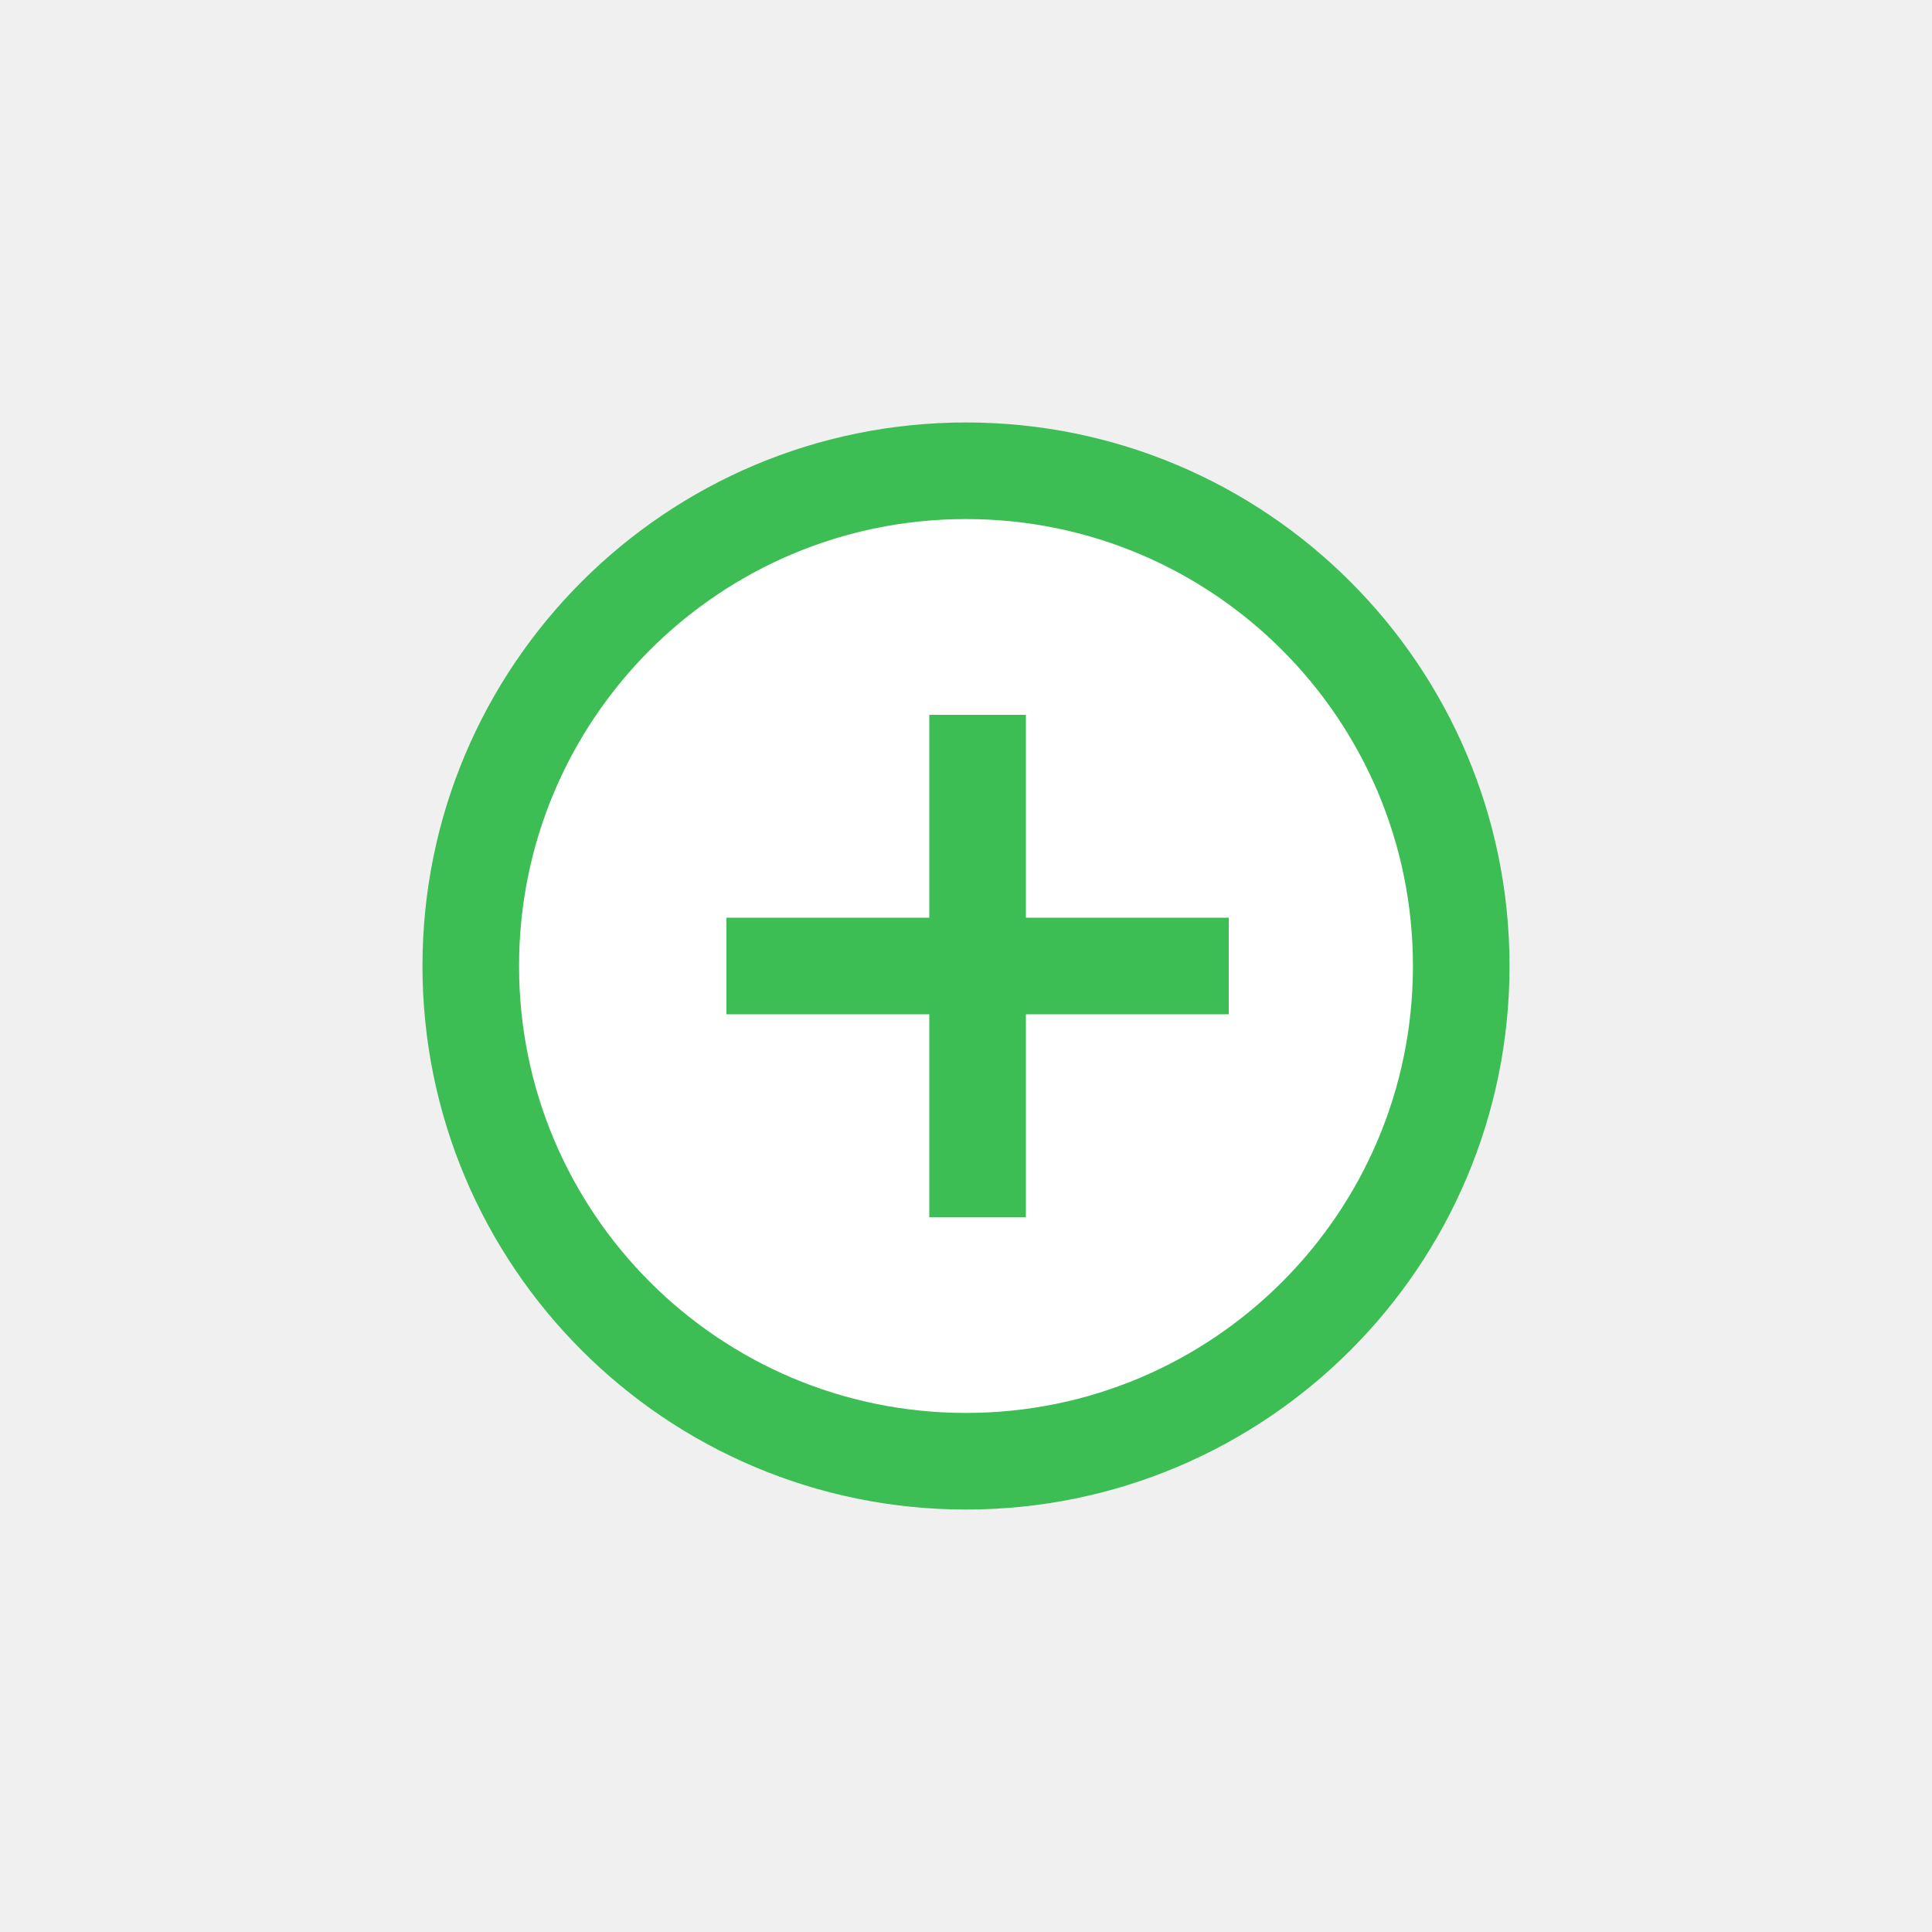
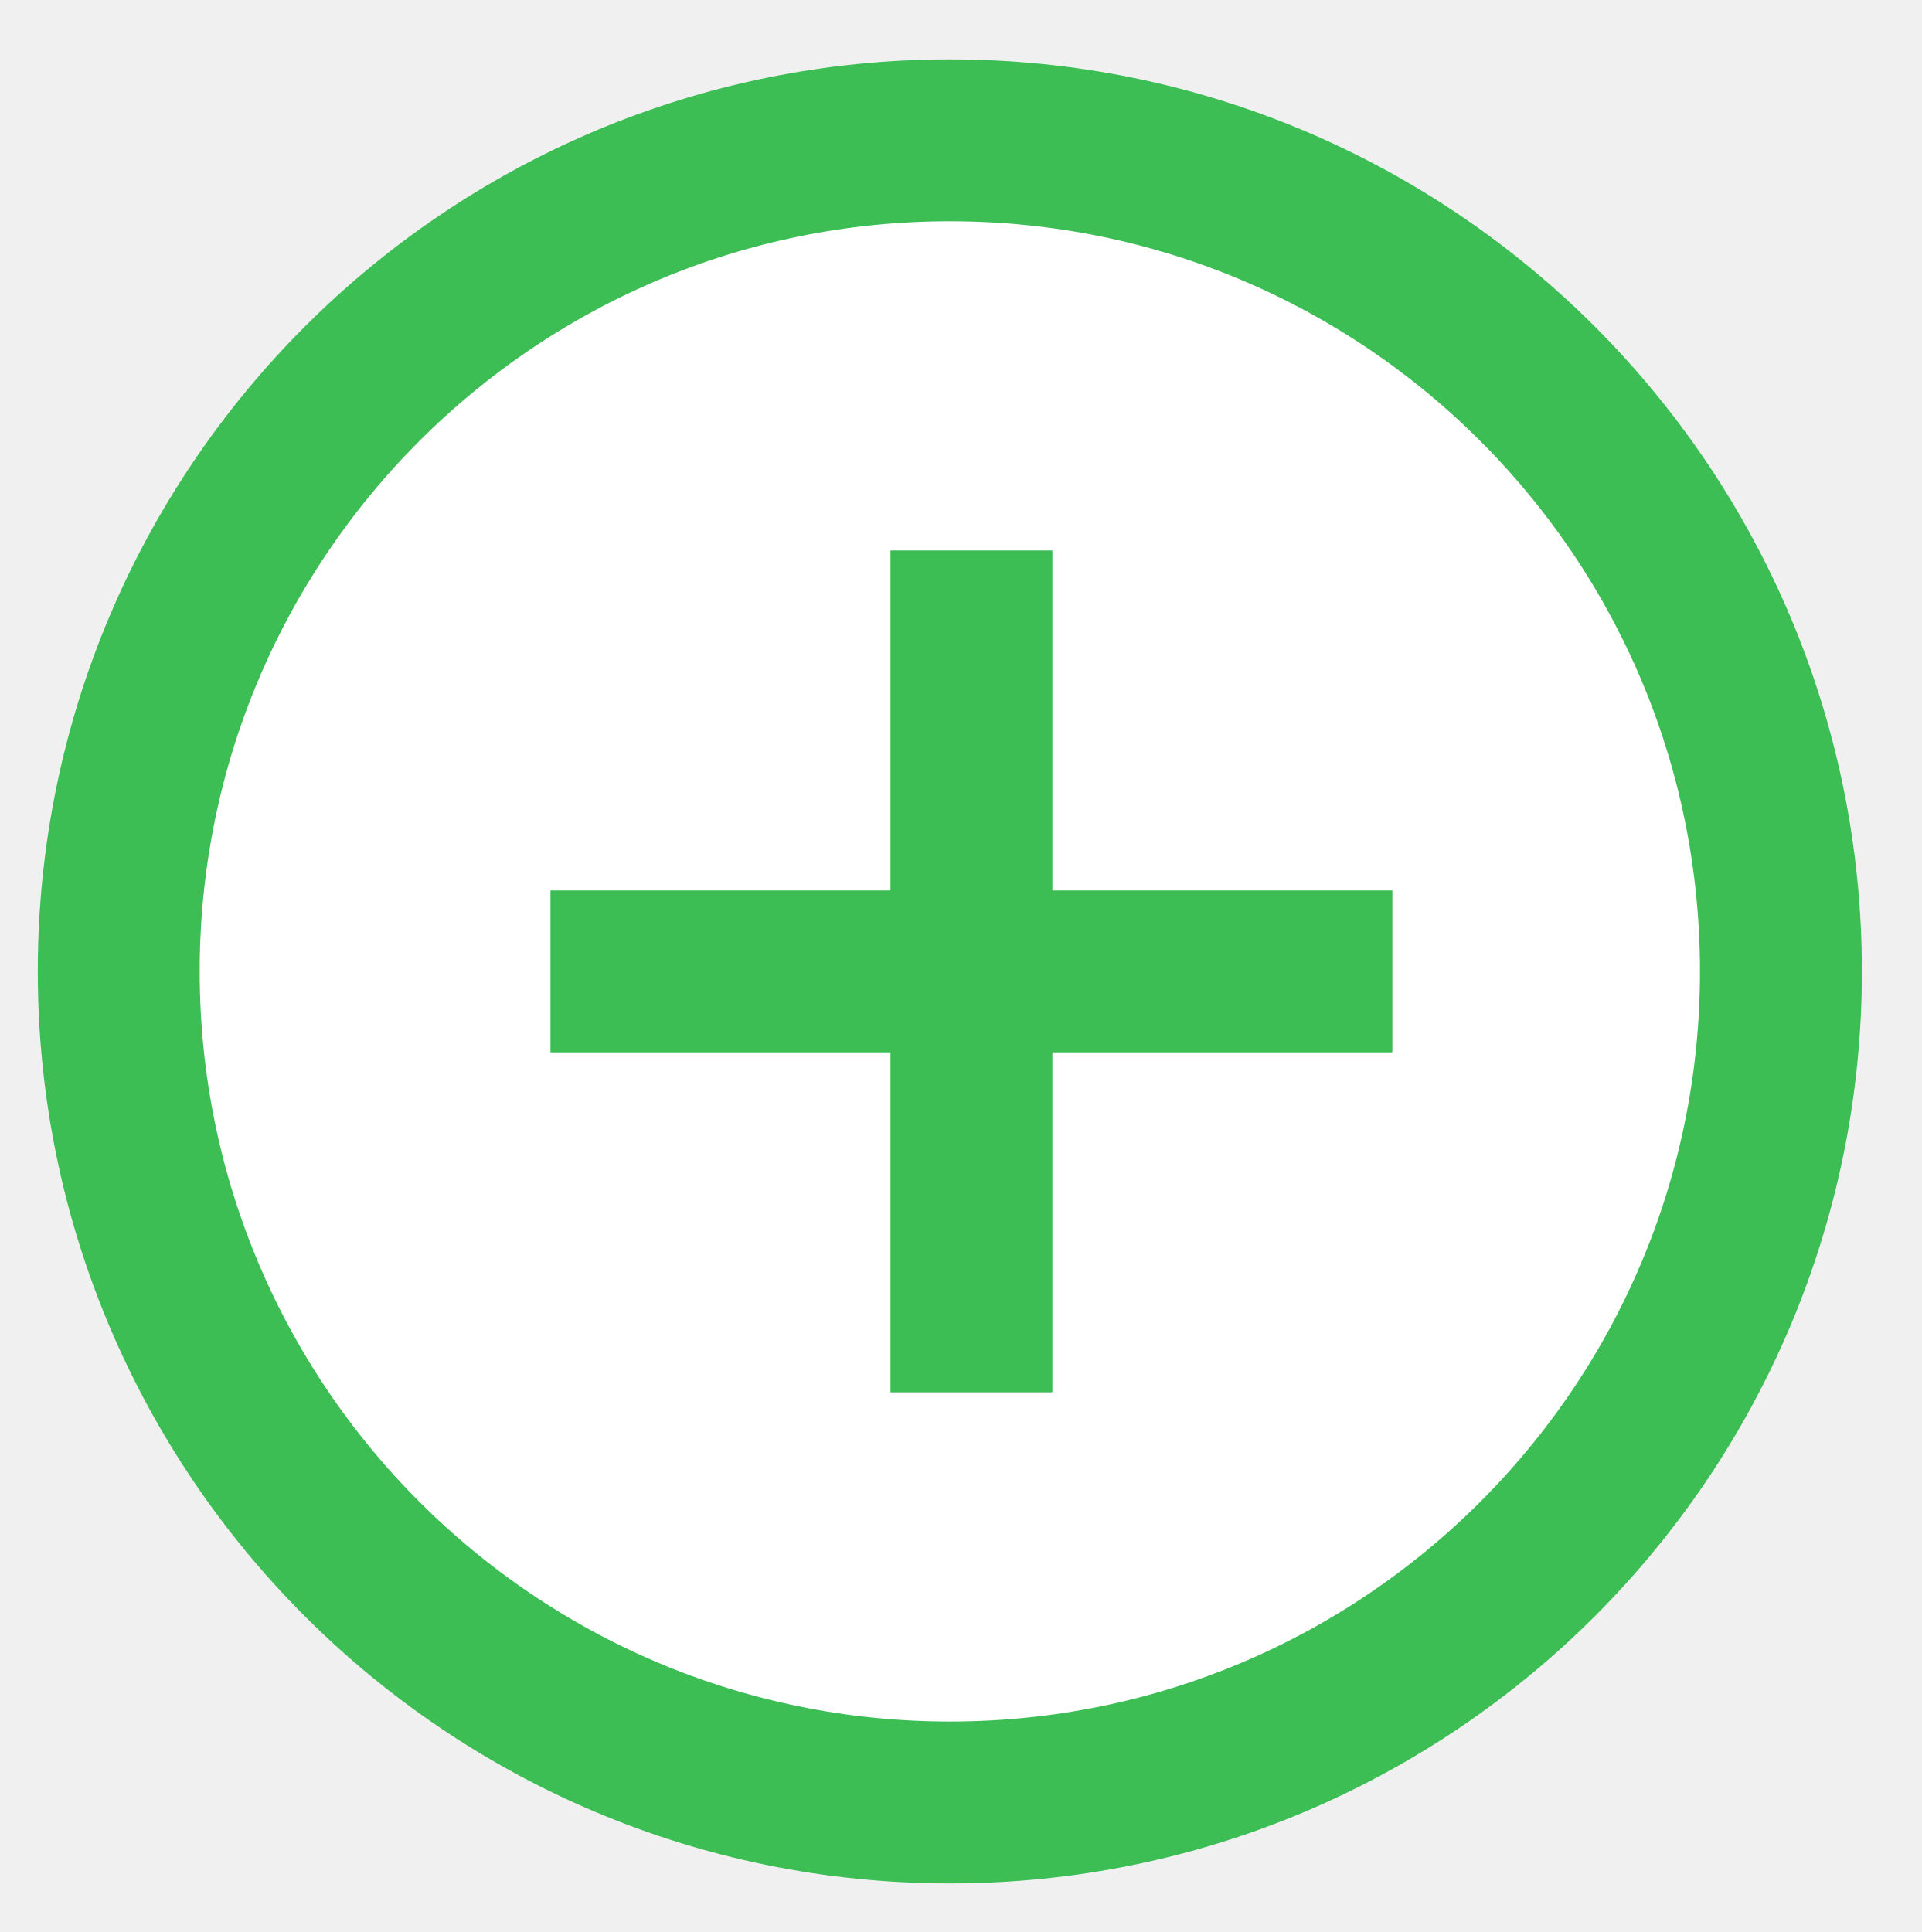
- <svg xmlns="http://www.w3.org/2000/svg" id="_015---Cream-Pot" data-name=" 015---Cream-Pot" viewBox="0 0 30 30">
-   <defs>
-     <style>.cls-1{fill:#fff;}.cls-2{fill:none;stroke:#3cbe55;stroke-width:1.5px;}</style>
-   </defs>
-   <g id="Group_2480" data-name="Group 2480">
-     <g id="Ellipse_131" data-name="Ellipse 131">
-       <circle class="cls-1" cx="15" cy="15" r="8.25" />
-       <circle class="cls-2" cx="15" cy="15" r="7.69" />
+ <svg xmlns="http://www.w3.org/2000/svg" version="1.1" id="_015---Cream-Pot" x="0px" y="0px" viewBox="-227.8 92 17.8 17.9" style="enable-background:new -227.8 92 17.8 17.9;" xml:space="preserve">
+   <style type="text/css">
+ 	.st0{fill:#FFFFFF;}
+ 	.st1{fill:none;stroke:#3CBE55;stroke-width:1.5;}
+ </style>
+   <g id="Group_2480">
+     <g id="Ellipse_131">
+       <circle class="st0" cx="-219" cy="101" r="8.3" />
+       <circle class="st1" cx="-219" cy="101" r="7.7" />
    </g>
-     <path id="Path_7091" data-name="Path 7091" class="cls-2" d="M11.28,15h7.8" />
-     <path id="Path_7092" data-name="Path 7092" class="cls-2" d="M15.18,11.1v7.8" />
+     <path id="Path_7091" class="st1" d="M-222.7,101h7.8" />
+     <path id="Path_7092" class="st1" d="M-218.8,97.1v7.8" />
  </g>
</svg>
